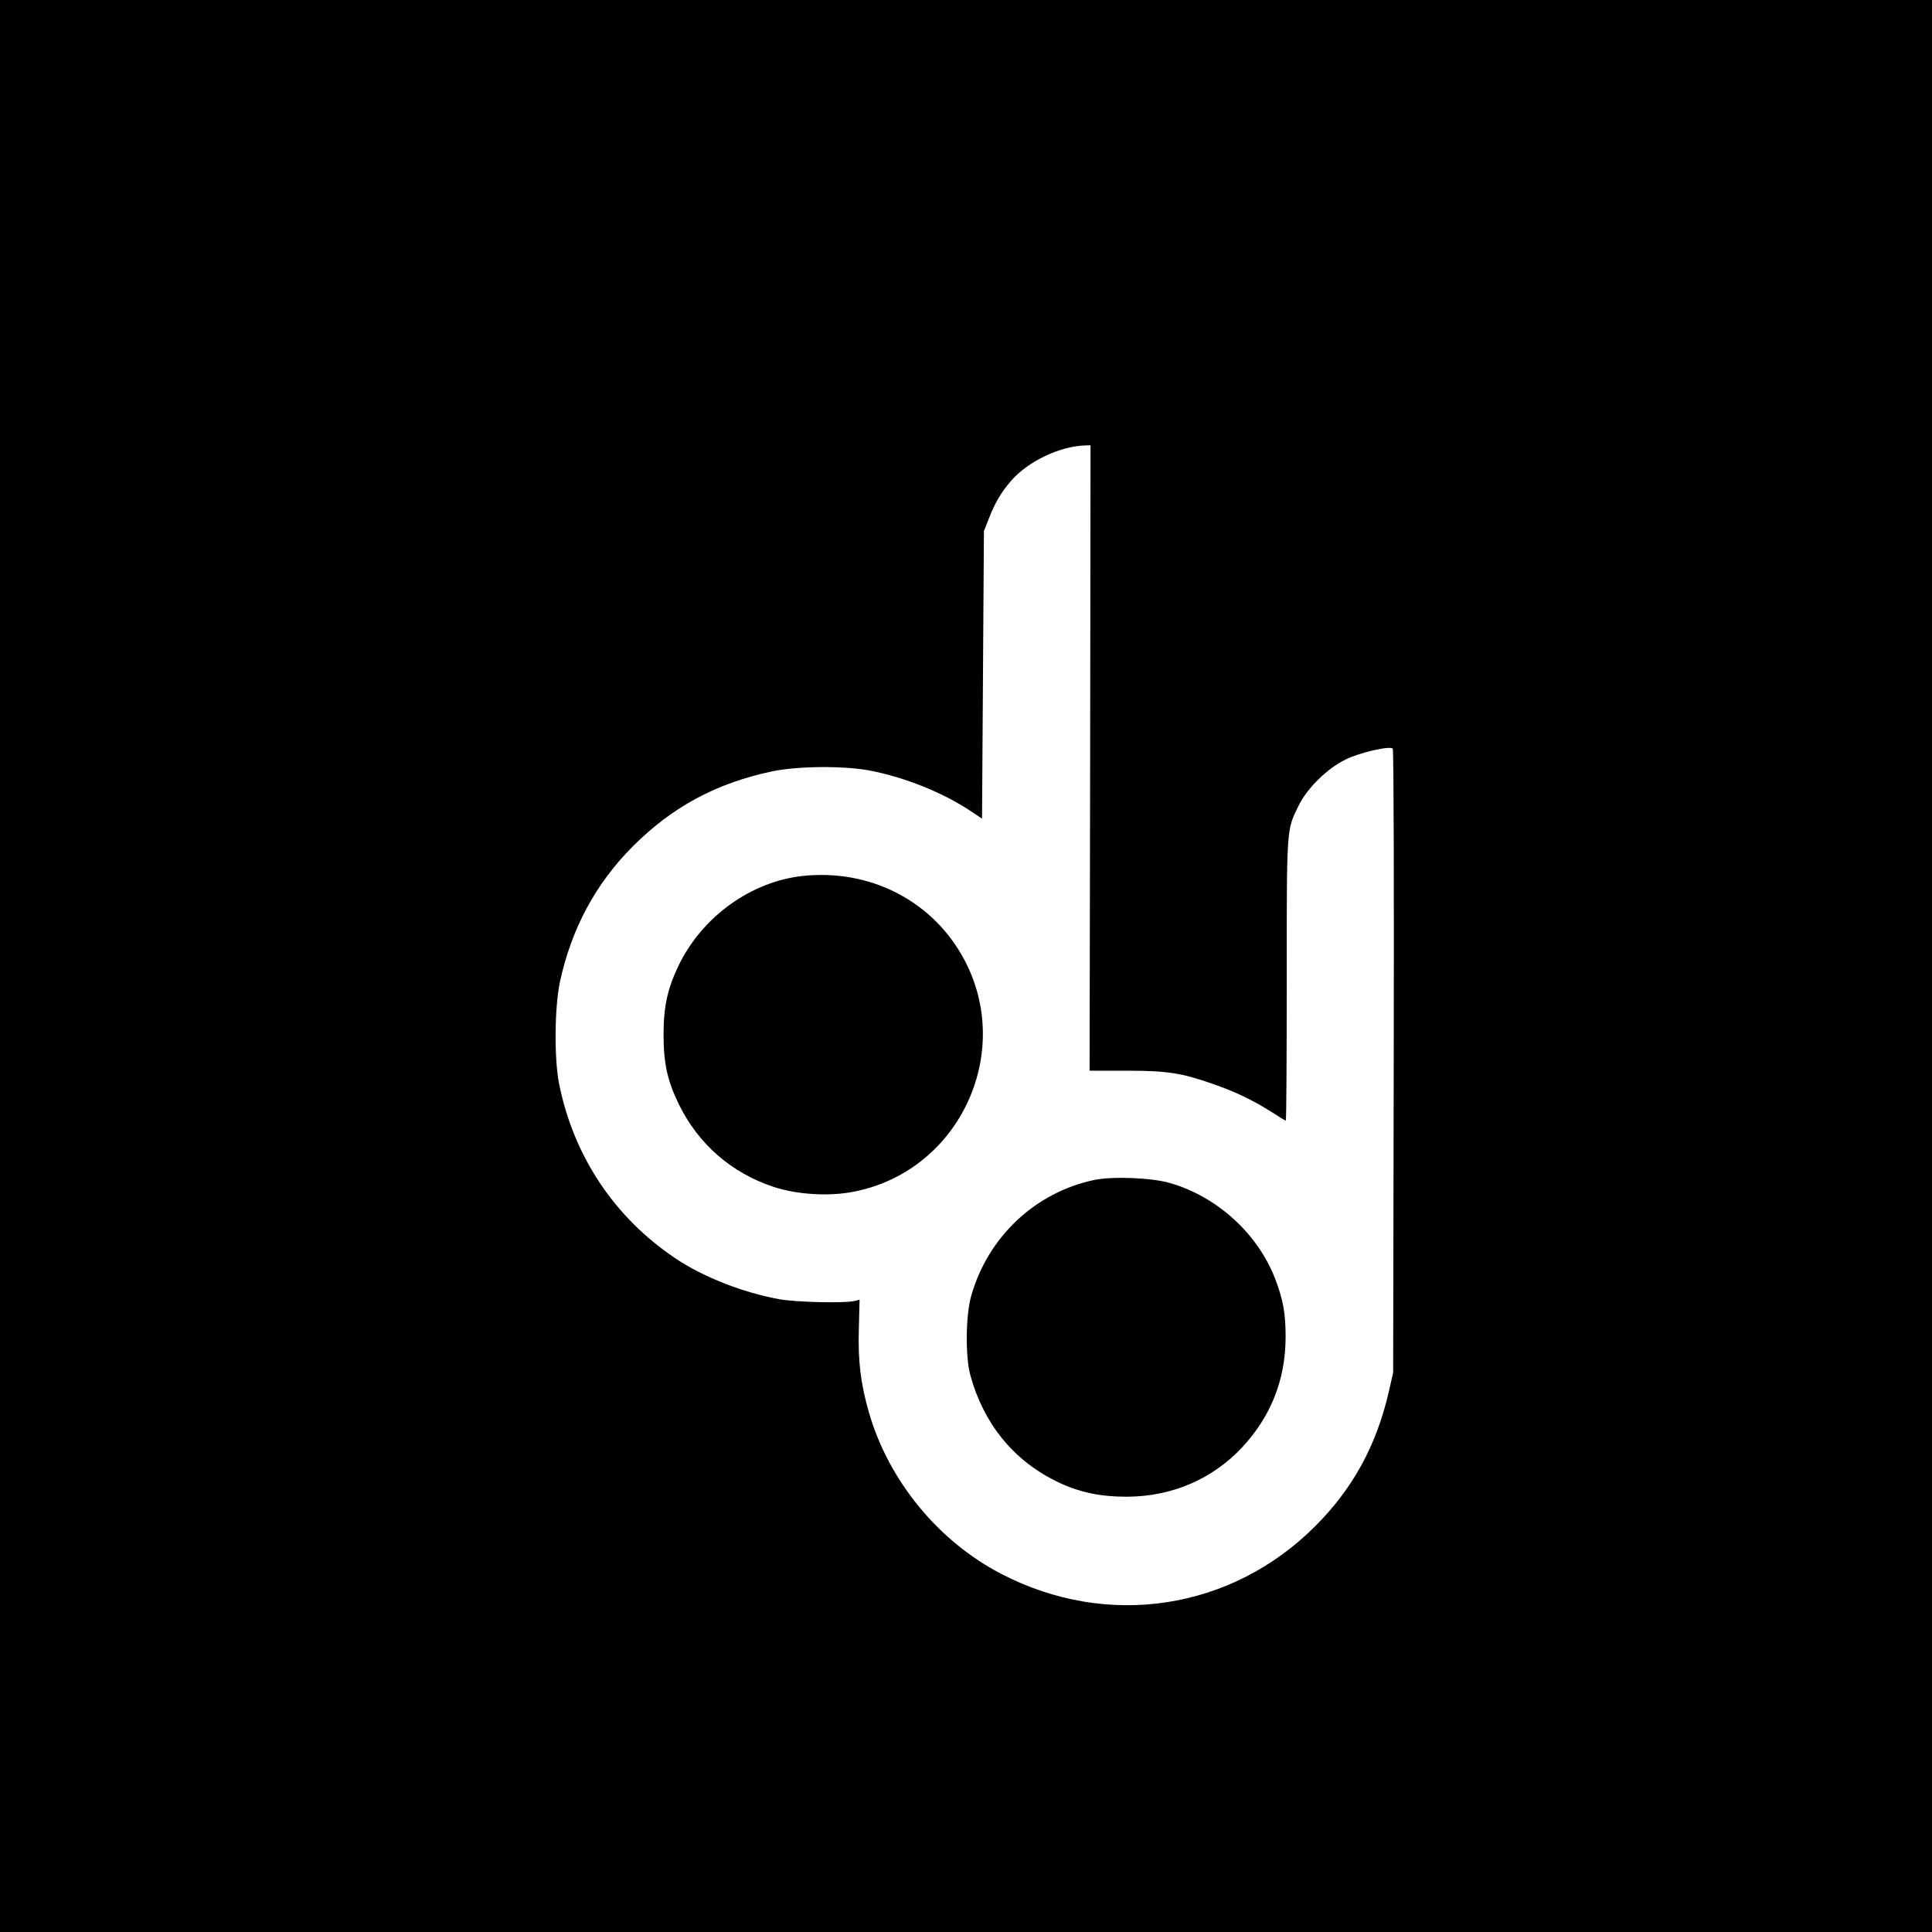
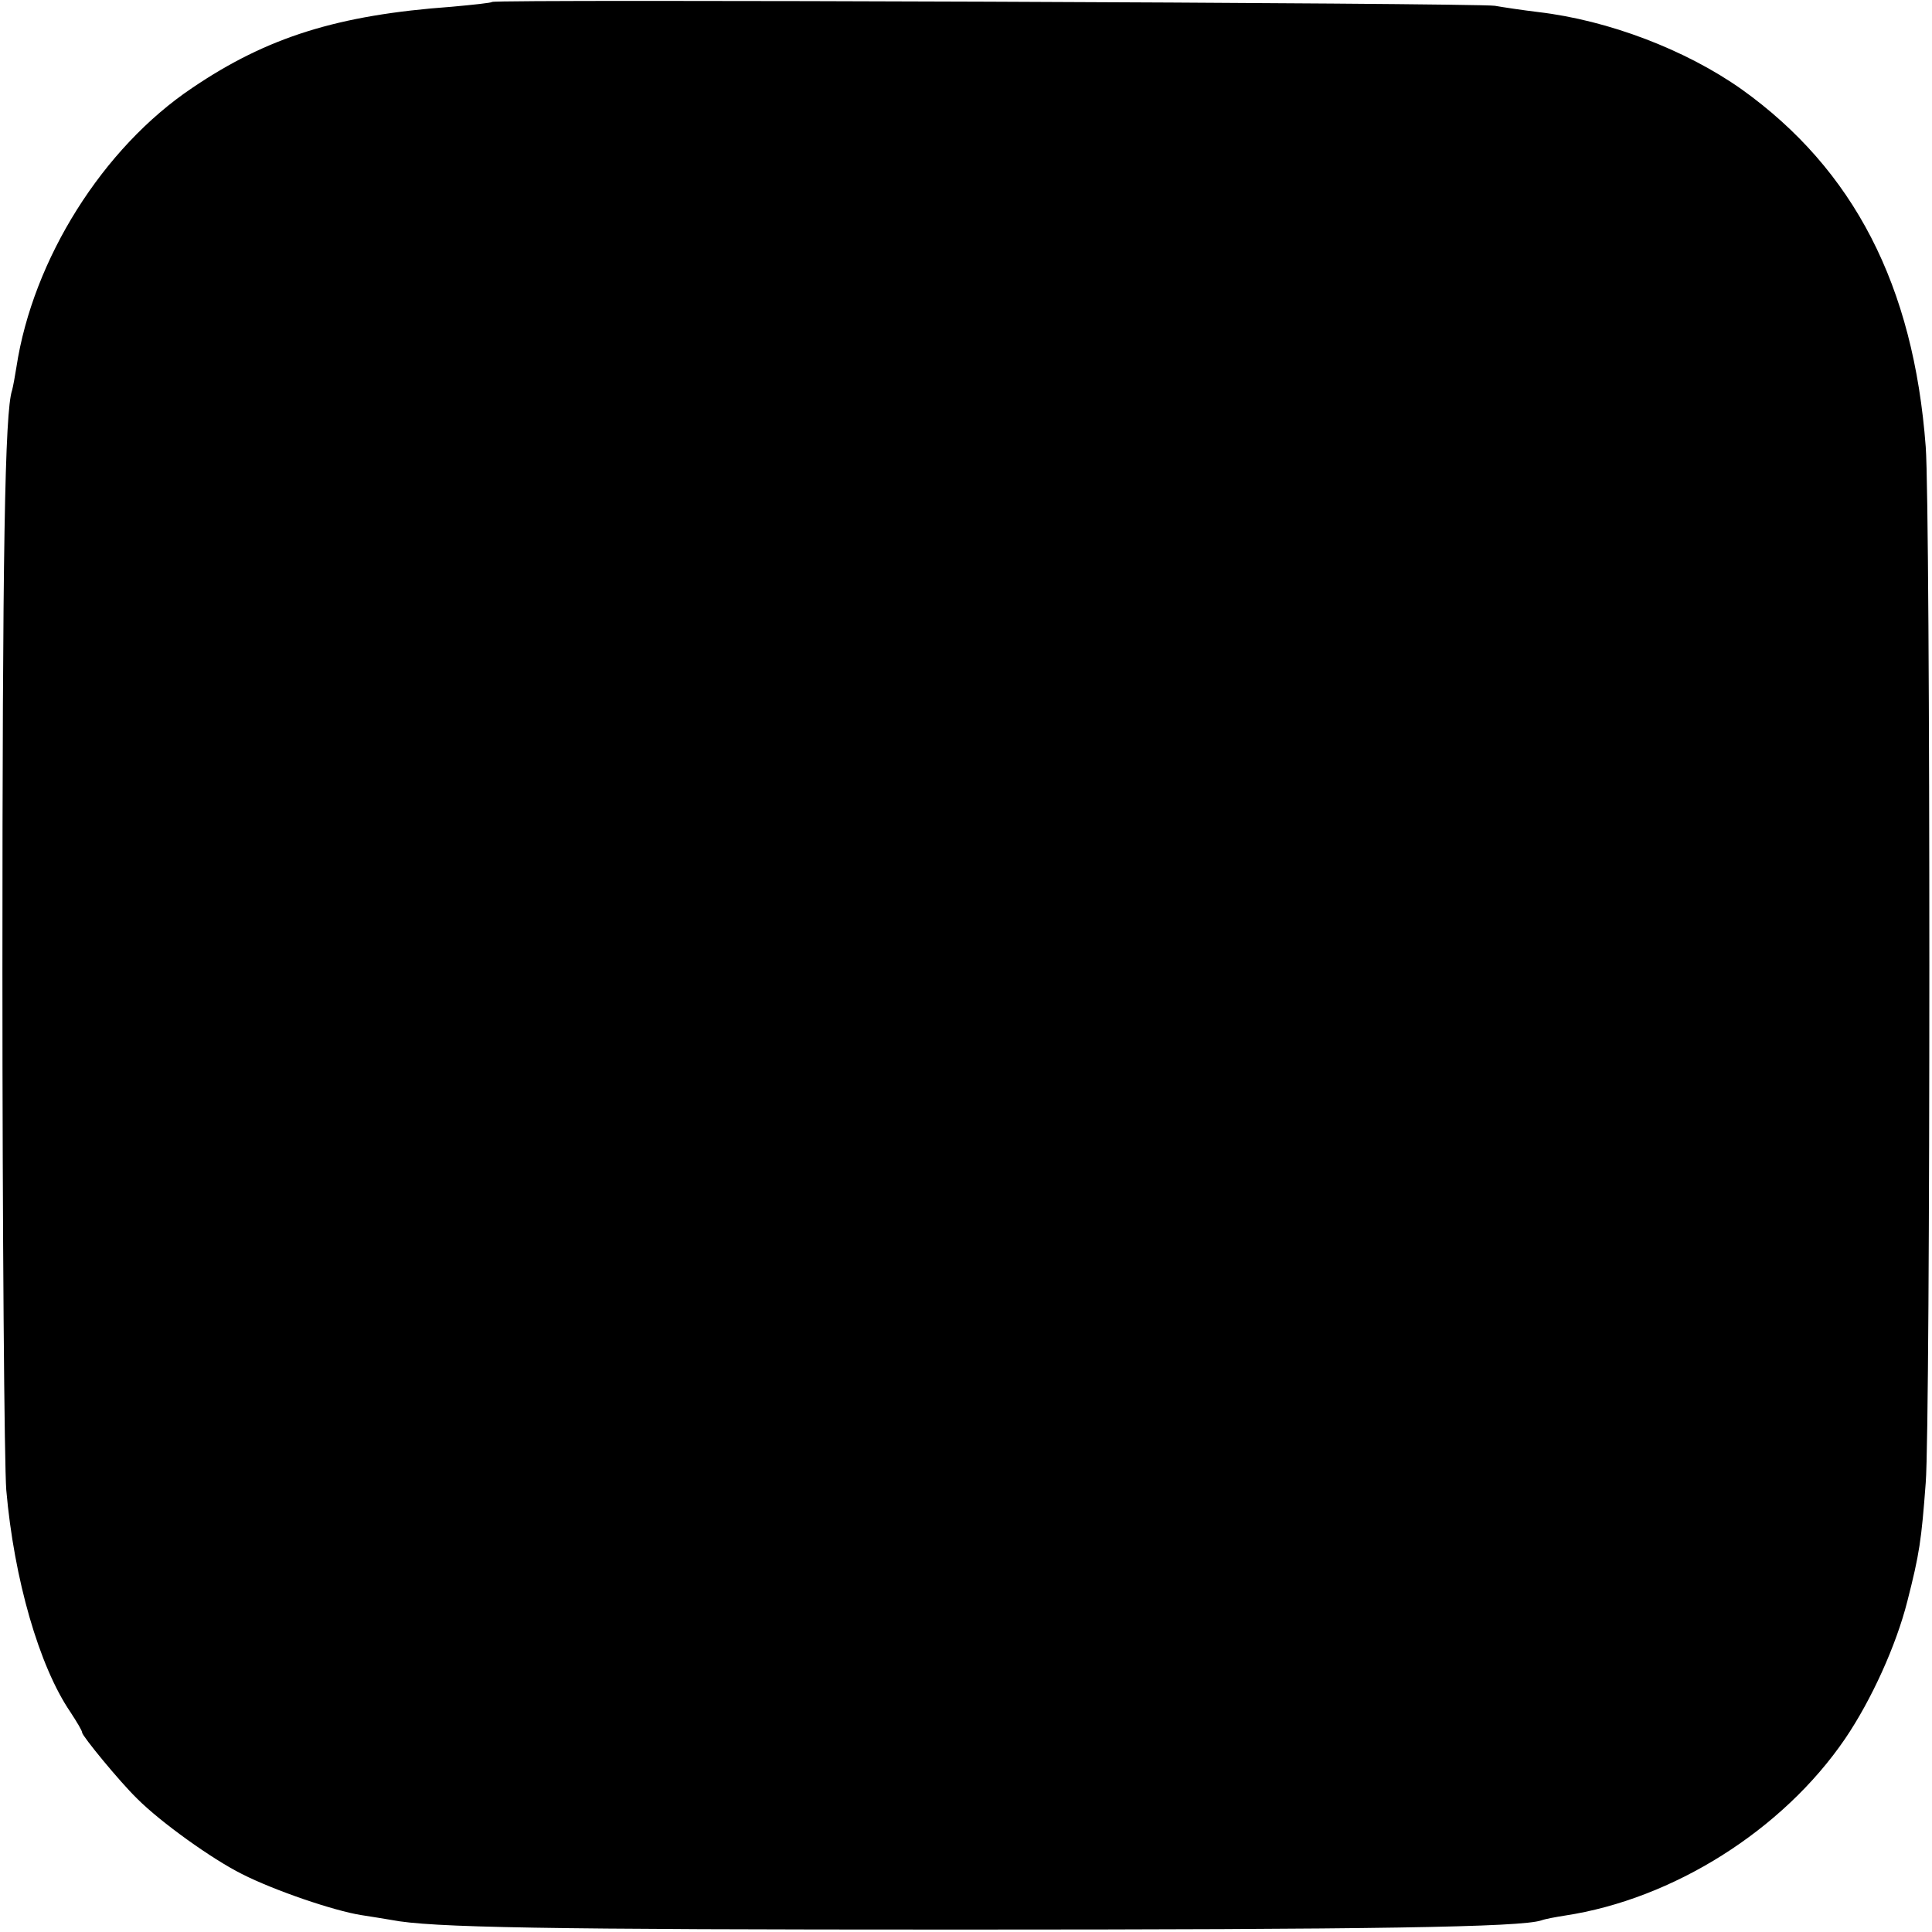
- <svg xmlns="http://www.w3.org/2000/svg" version="1.0" width="1024pt" height="1024pt" viewBox="0 0 1024 1024" preserveAspectRatio="xMidYMid meet">
-   <g transform="translate(0,1024) scale(0.1,-0.1)" fill="#000000" stroke="none">
-     <path d="M0 5120 l0 -5120 5120 0 5120 0 0 5120 0 5120 -5120 0 -5120 0 0 -5120z m5778 1103 l-3 -1658 195 0 c218 0 290 -11 464 -72 115 -40 212 -87 309 -149 37 -24 70 -44 72 -44 3 0 5 334 5 743 0 818 -2 795 63 927 45 92 150 196 248 244 76 38 235 74 251 58 5 -5 7 -751 5 -1658 l-3 -1649 -22 -97 c-66 -289 -191 -517 -392 -718 -444 -444 -1099 -544 -1661 -253 -335 173 -599 494 -704 858 -43 151 -58 270 -53 442 l4 154 -30 -7 c-55 -12 -309 -6 -396 10 -193 35 -404 118 -551 217 -323 217 -539 541 -616 926 -26 133 -24 404 5 540 61 281 189 520 386 717 210 210 442 335 740 398 136 28 378 30 516 4 186 -36 388 -117 535 -215 l60 -40 5 762 5 762 26 66 c33 86 67 142 120 203 89 101 255 180 387 185 l32 1 -2 -1657z" />
-     <path d="M4261 5598 c-279 -28 -541 -217 -666 -479 -58 -123 -78 -215 -78 -364 0 -153 21 -245 82 -370 103 -209 277 -361 499 -435 126 -42 299 -53 433 -25 566 114 855 760 563 1259 -170 290 -489 448 -833 414z" />
-     <path d="M5800 3986 c-313 -66 -563 -301 -652 -613 -30 -103 -32 -324 -5 -422 70 -255 225 -447 451 -560 121 -60 234 -84 381 -84 236 2 447 91 606 259 155 165 233 362 233 589 0 124 -13 196 -55 306 -92 240 -308 437 -559 509 -96 28 -304 36 -400 16z" />
+ <svg xmlns="http://www.w3.org/2000/svg" version="1.0" width="400pt" height="400pt" viewBox="0 0 400 400" preserveAspectRatio="xMidYMid meet">
+   <g transform="translate(0,400) scale(0.1,-0.1)" fill="#000000" stroke="none">
+     <path d="M1019 3996 c-2 -2 -40 -6 -84 -10 -236 -17 -382 -63 -537 -168 -185 -124 -330 -355 -364 -578 -3 -19 -7 -41 -9 -48 -15 -44 -20 -331 -20 -1202 0 -542 4 -1026 8 -1075 16 -184 68 -365 133 -460 13 -20 24 -38 24 -42 0 -7 78 -102 114 -137 49 -49 155 -125 217 -156 67 -34 190 -76 247 -85 21 -3 49 -8 62 -10 81 -16 315 -20 1175 -20 862 0 1164 5 1206 19 8 3 30 7 49 10 224 34 451 177 580 366 55 81 106 194 129 285 25 98 29 125 38 245 10 124 10 2015 0 2145 -25 334 -149 574 -381 740 -116 82 -276 143 -421 160 -33 4 -73 10 -90 13 -34 6 -2069 14 -2076 8z" />
  </g>
</svg>
